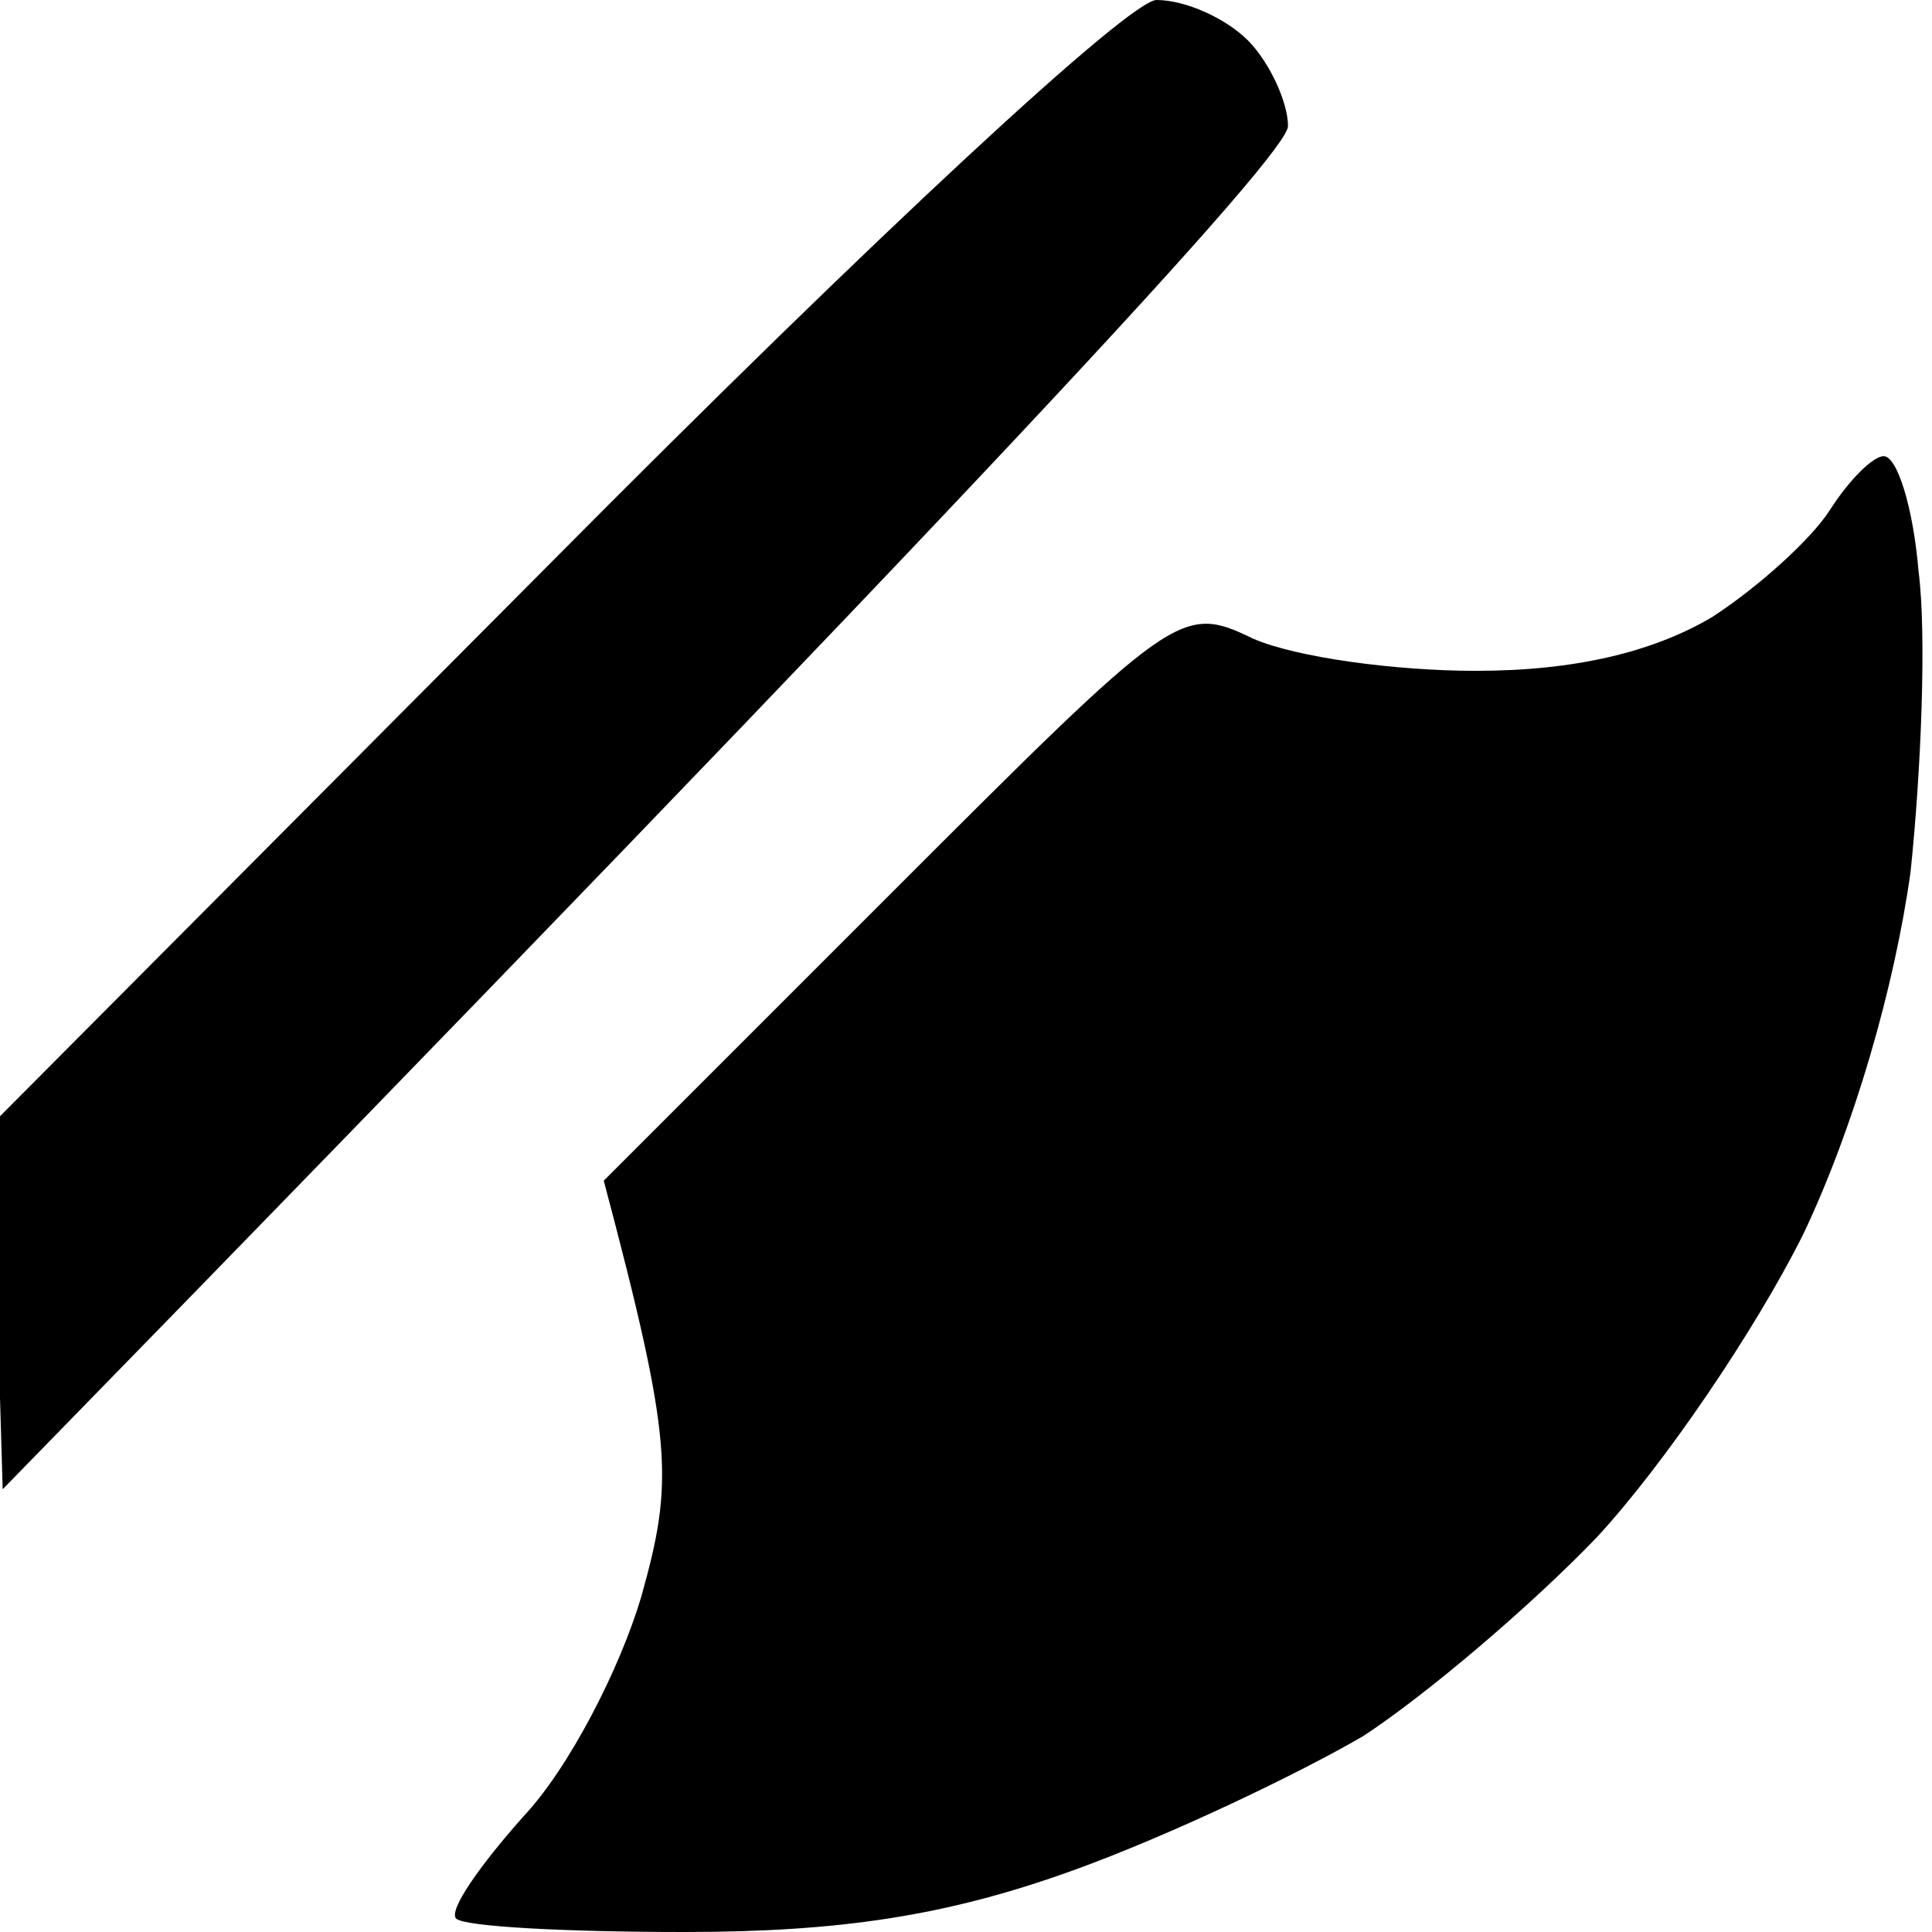
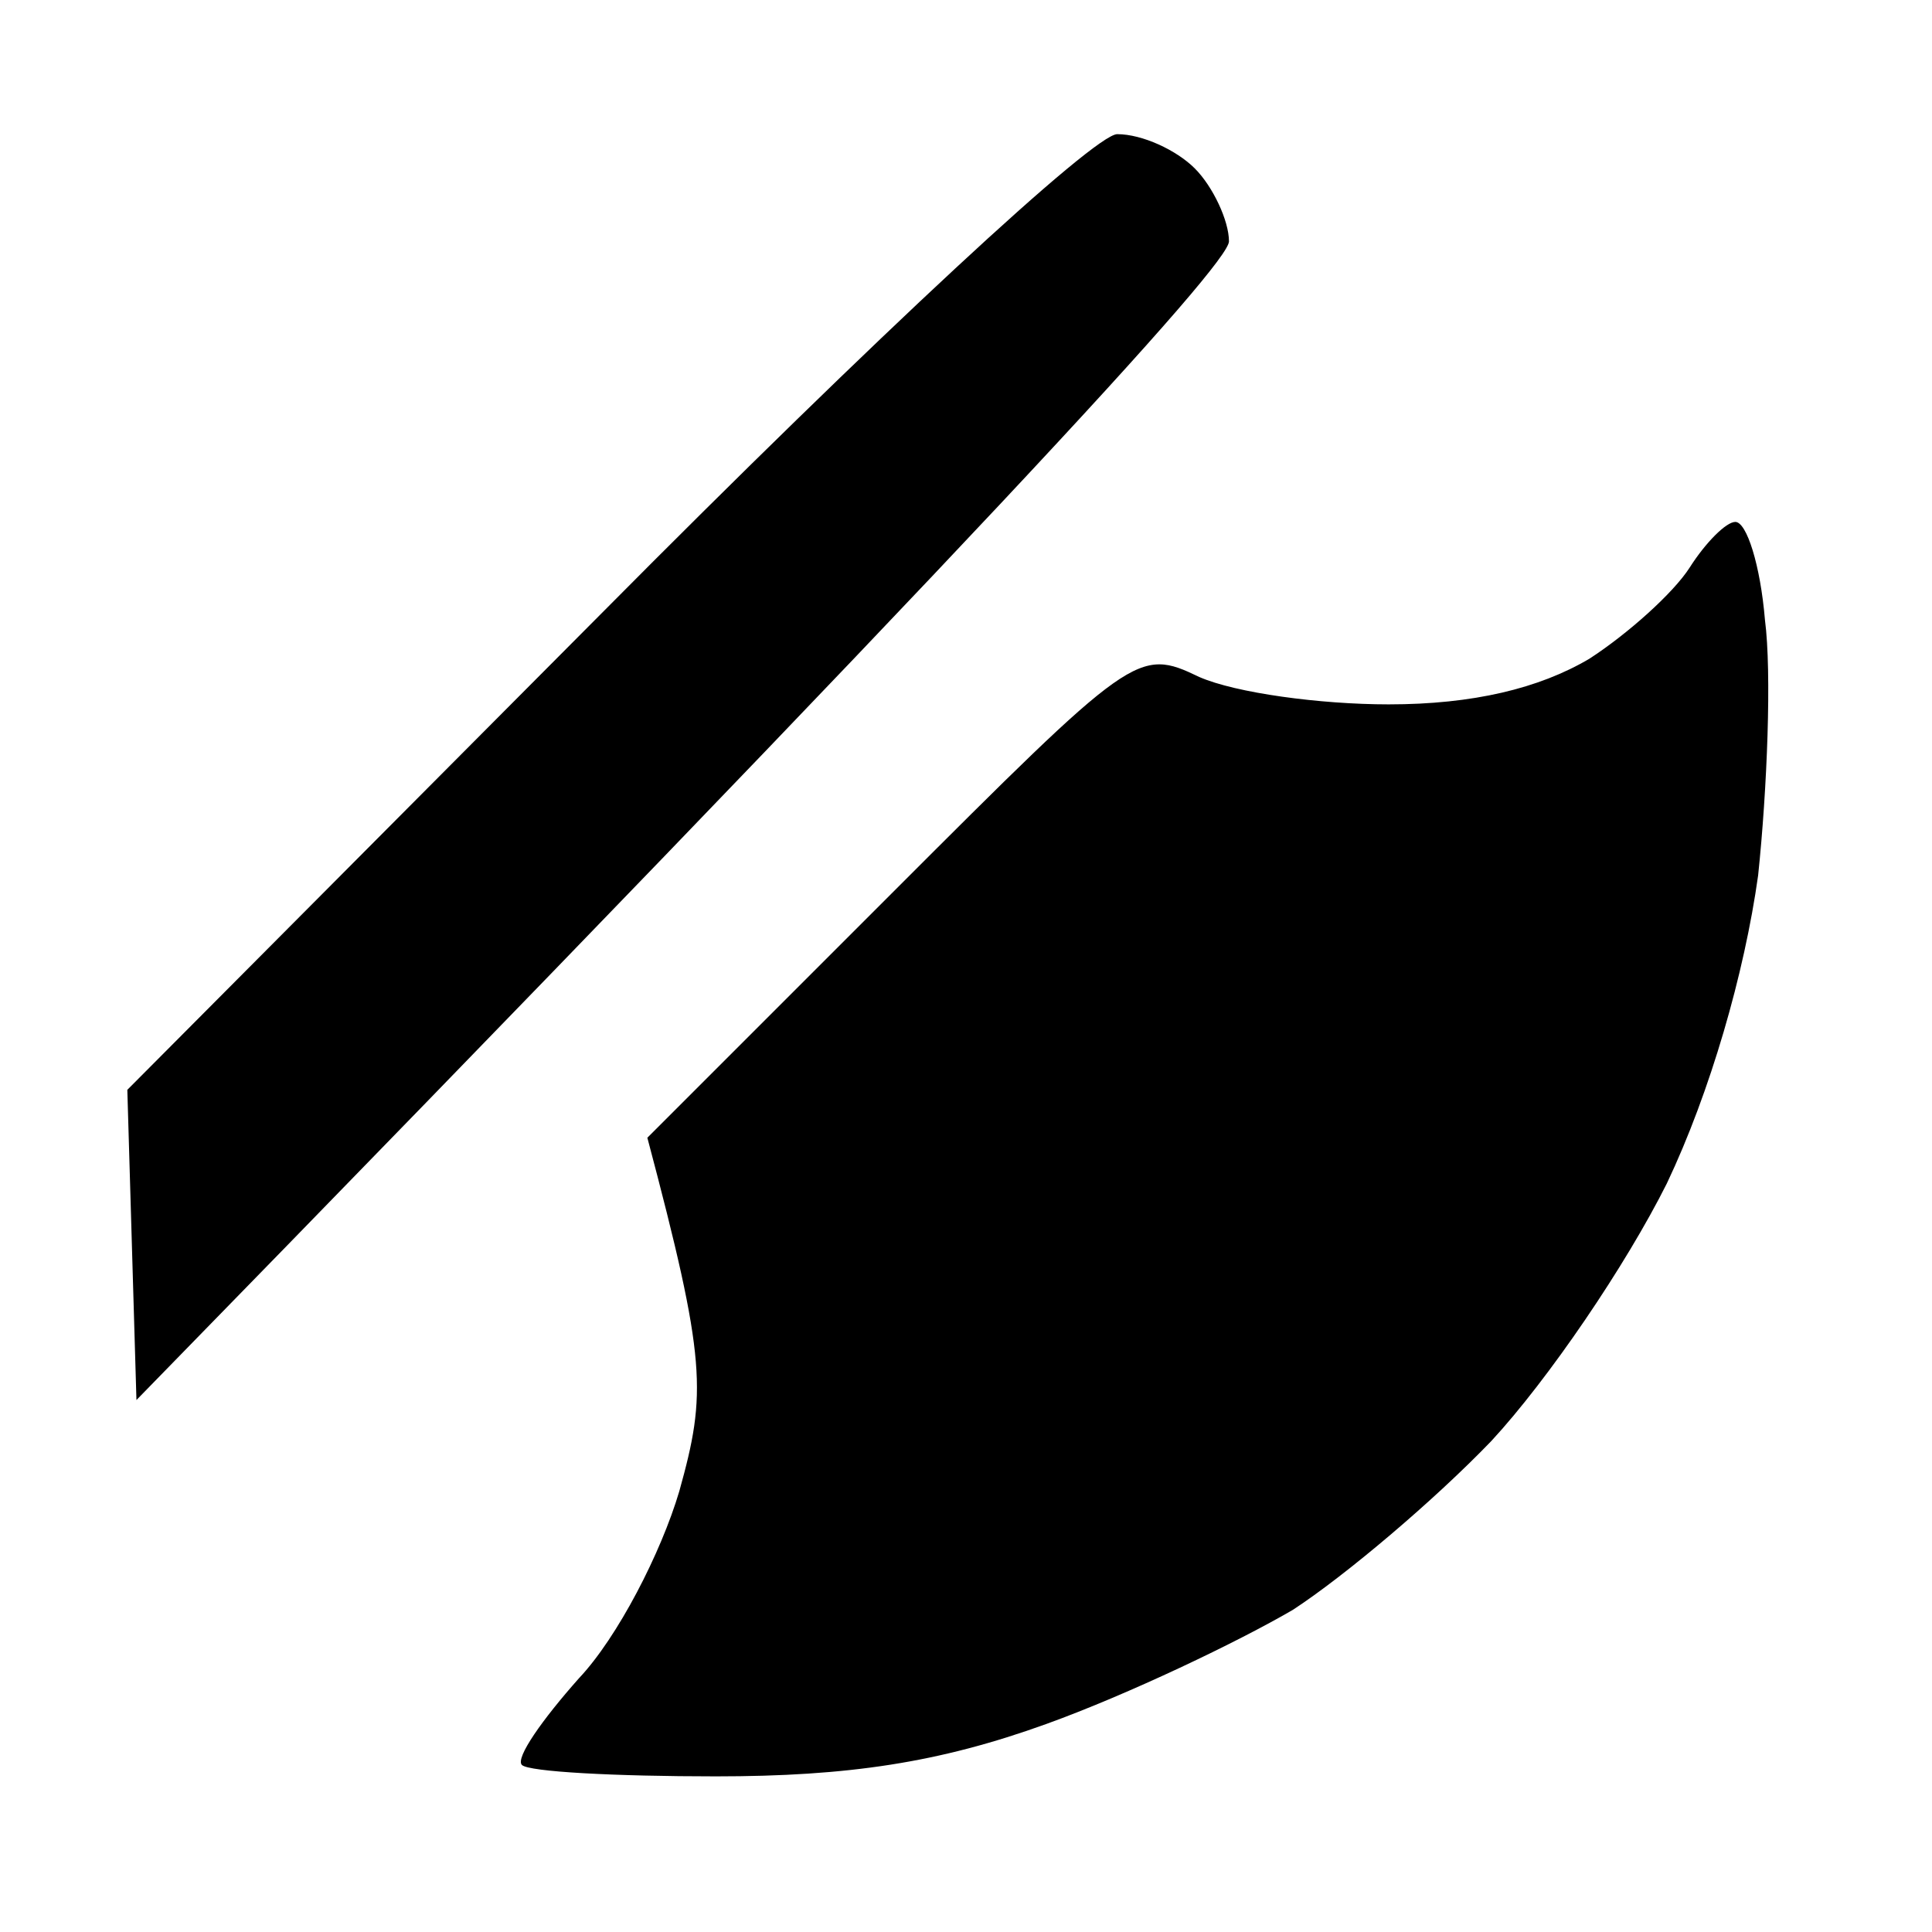
<svg xmlns="http://www.w3.org/2000/svg" version="1.2" viewBox="0 0 72 72" width="72" height="72">
-   <style>
- 		.s0 { fill: currentColor }
- 	</style>
-   <path id="Path 0" class="s0" d="m20.5 21l-20.8 20.9 0.4 13.6c37.1-38 47.9-49.8 47.9-50.8 0-0.9-0.7-2.4-1.5-3.2-0.8-0.8-2.3-1.5-3.4-1.5-1 0-10.4 8.7-22.6 21zm47.7-2c-0.7 1.1-2.7 2.9-4.4 4-2.2 1.3-5.1 2-8.8 2-3 0-6.7-0.5-8.3-1.2-2.7-1.3-2.9-1.1-13.5 9.5l-10.7 10.7c2.6 9.8 2.6 11.2 1.4 15.5-0.8 2.7-2.7 6.4-4.4 8.2-1.6 1.8-2.8 3.5-2.5 3.8 0.3 0.3 4.1 0.5 8.5 0.5 5.8 0 9.8-0.6 14.5-2.3 3.6-1.3 8.4-3.6 10.8-5 2.3-1.5 6.2-4.8 8.7-7.4 2.5-2.7 5.9-7.7 7.7-11.3 1.9-4 3.4-9.2 4-13.5 0.4-3.8 0.6-8.9 0.3-11.2-0.2-2.4-0.8-4.3-1.3-4.3-0.4 0-1.3 0.9-2 2z" />
+   <path id="Path 0" fill="currentColor" class="opacity-100" transform="translate(5, 5) scale(0.85 0.85)" d="m20.5 21l-20.8 20.9 0.4 13.6c37.1-38 47.9-49.8 47.9-50.8 0-0.9-0.7-2.4-1.5-3.2-0.8-0.8-2.3-1.5-3.4-1.5-1 0-10.4 8.7-22.6 21zm47.7-2c-0.7 1.1-2.7 2.9-4.4 4-2.2 1.3-5.1 2-8.8 2-3 0-6.7-0.5-8.3-1.2-2.7-1.3-2.9-1.1-13.5 9.5l-10.7 10.7c2.6 9.8 2.6 11.2 1.4 15.5-0.8 2.7-2.7 6.4-4.4 8.2-1.6 1.8-2.8 3.5-2.5 3.8 0.3 0.3 4.1 0.5 8.5 0.5 5.8 0 9.8-0.6 14.5-2.3 3.6-1.3 8.4-3.6 10.8-5 2.3-1.5 6.2-4.8 8.7-7.4 2.5-2.7 5.9-7.7 7.7-11.3 1.9-4 3.4-9.2 4-13.5 0.4-3.8 0.6-8.9 0.3-11.2-0.2-2.4-0.8-4.3-1.3-4.3-0.4 0-1.3 0.9-2 2z" />
</svg>
